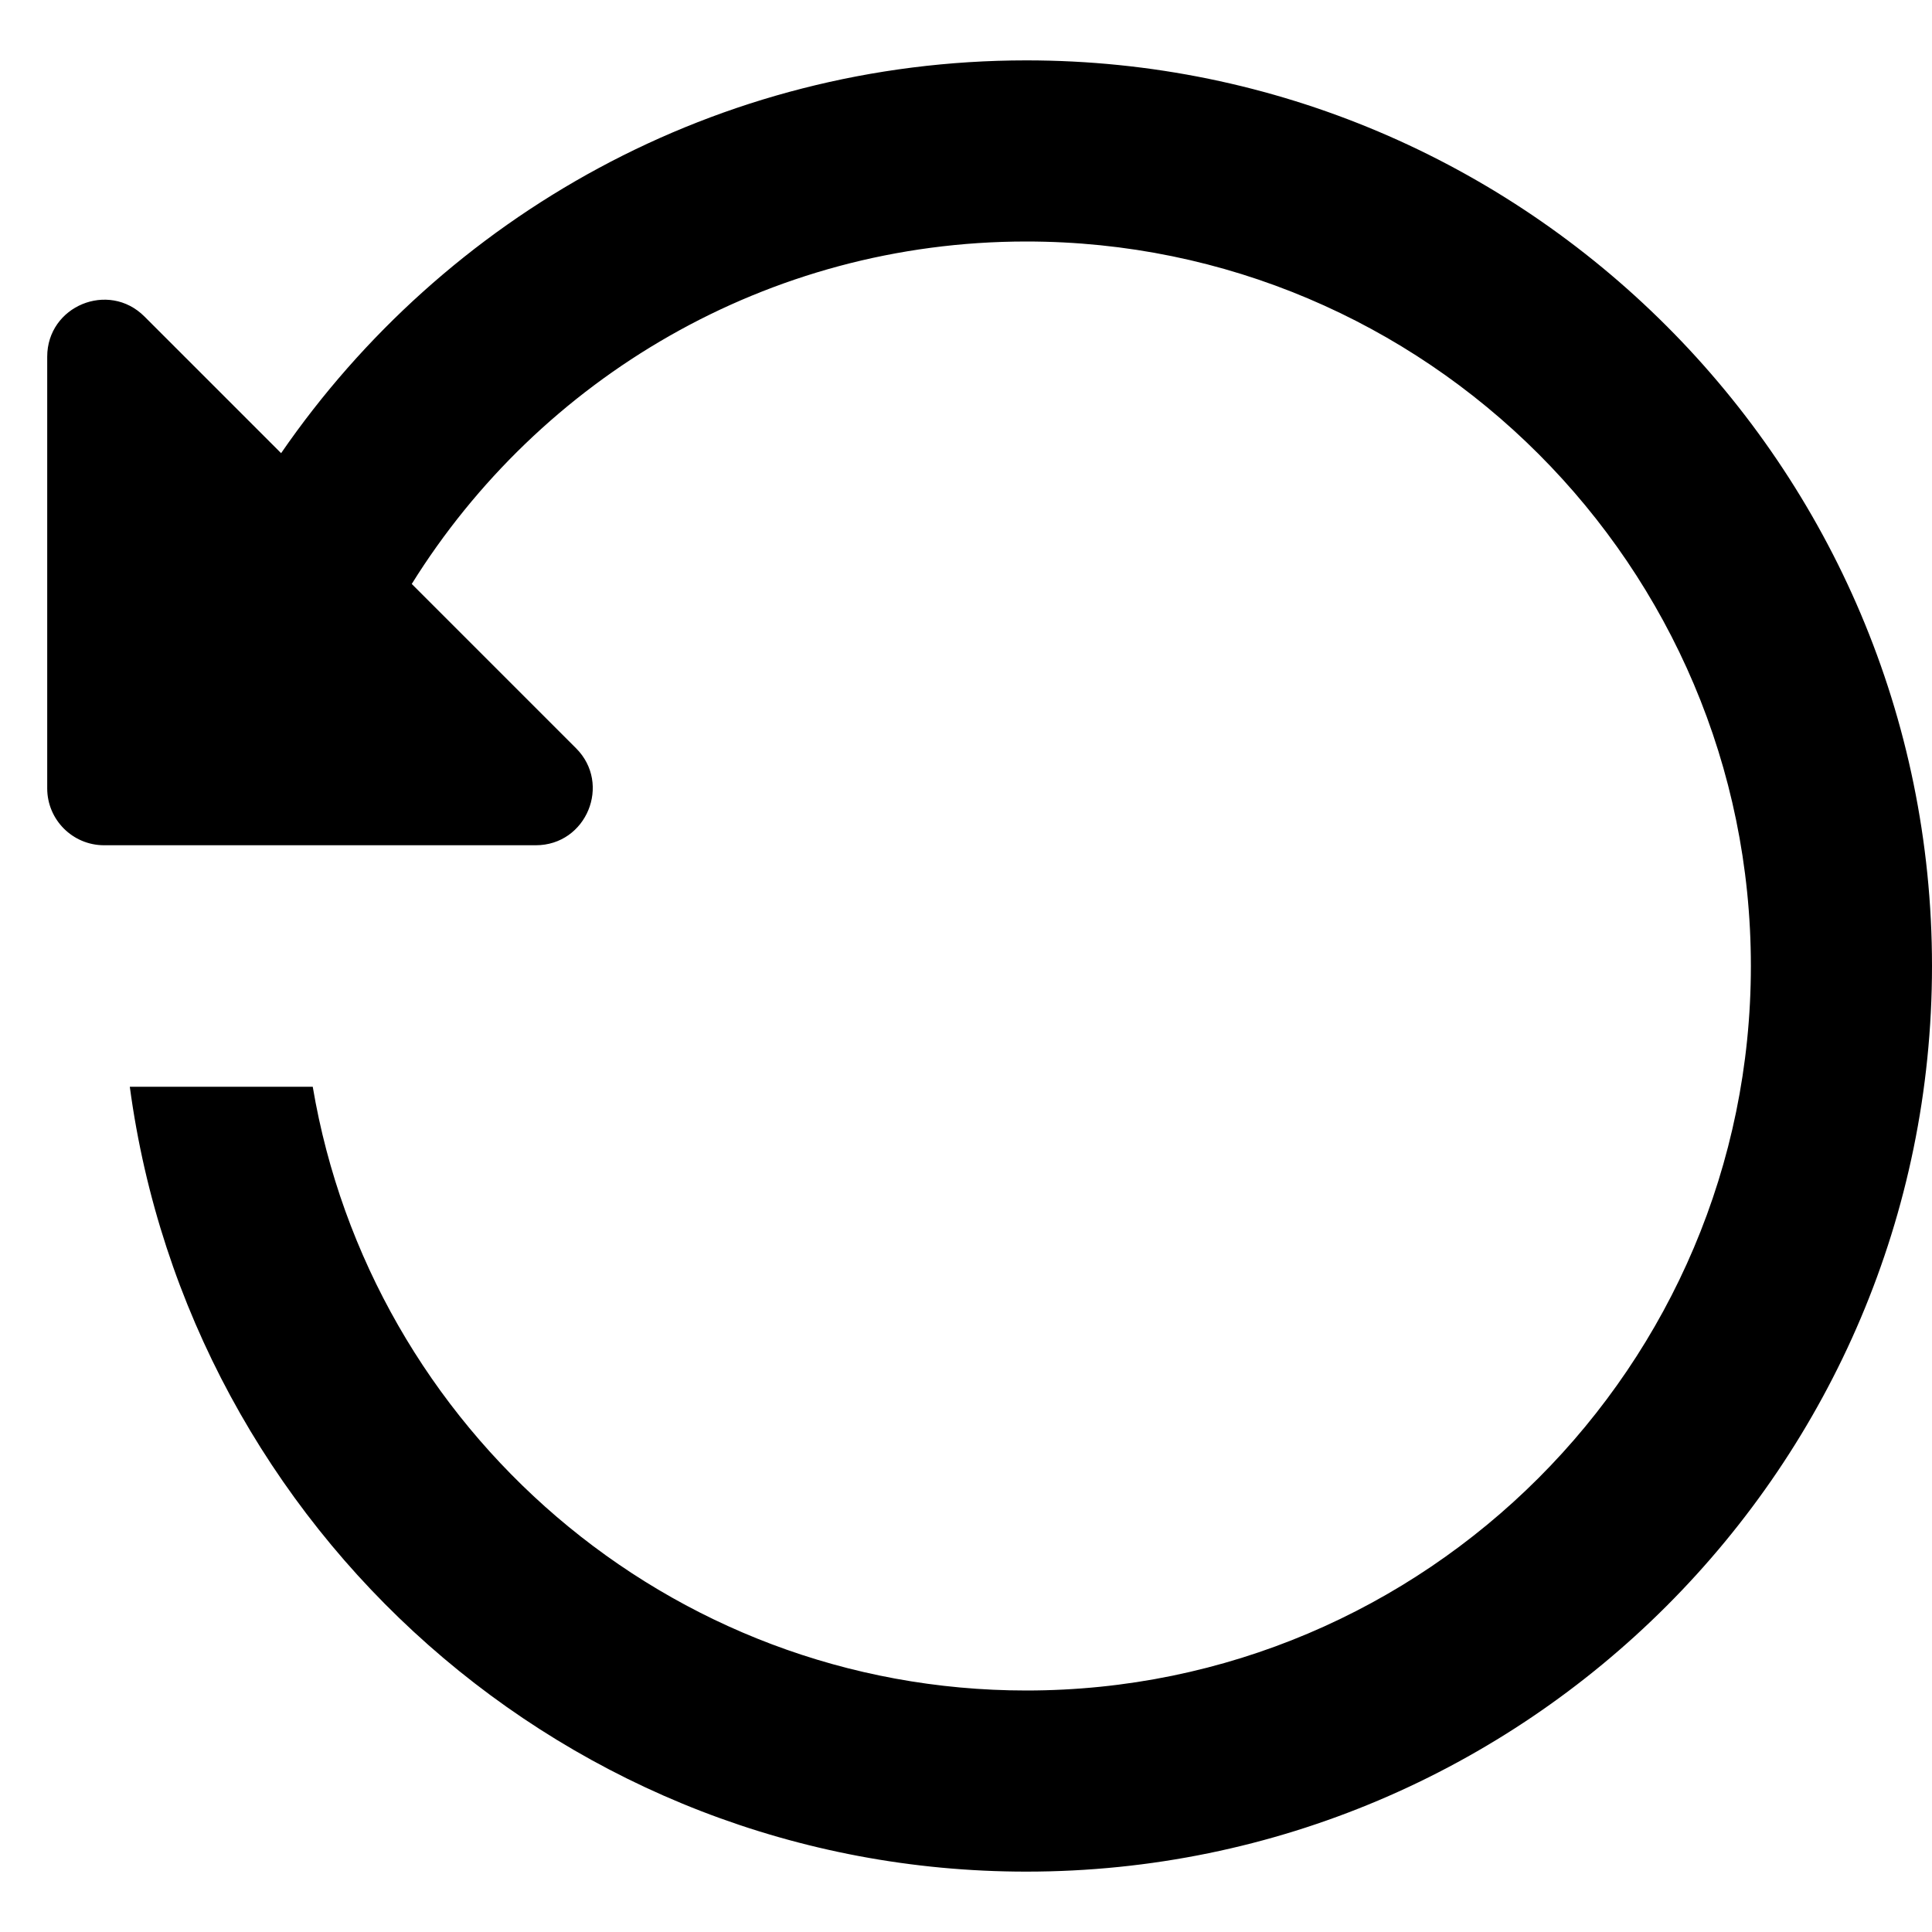
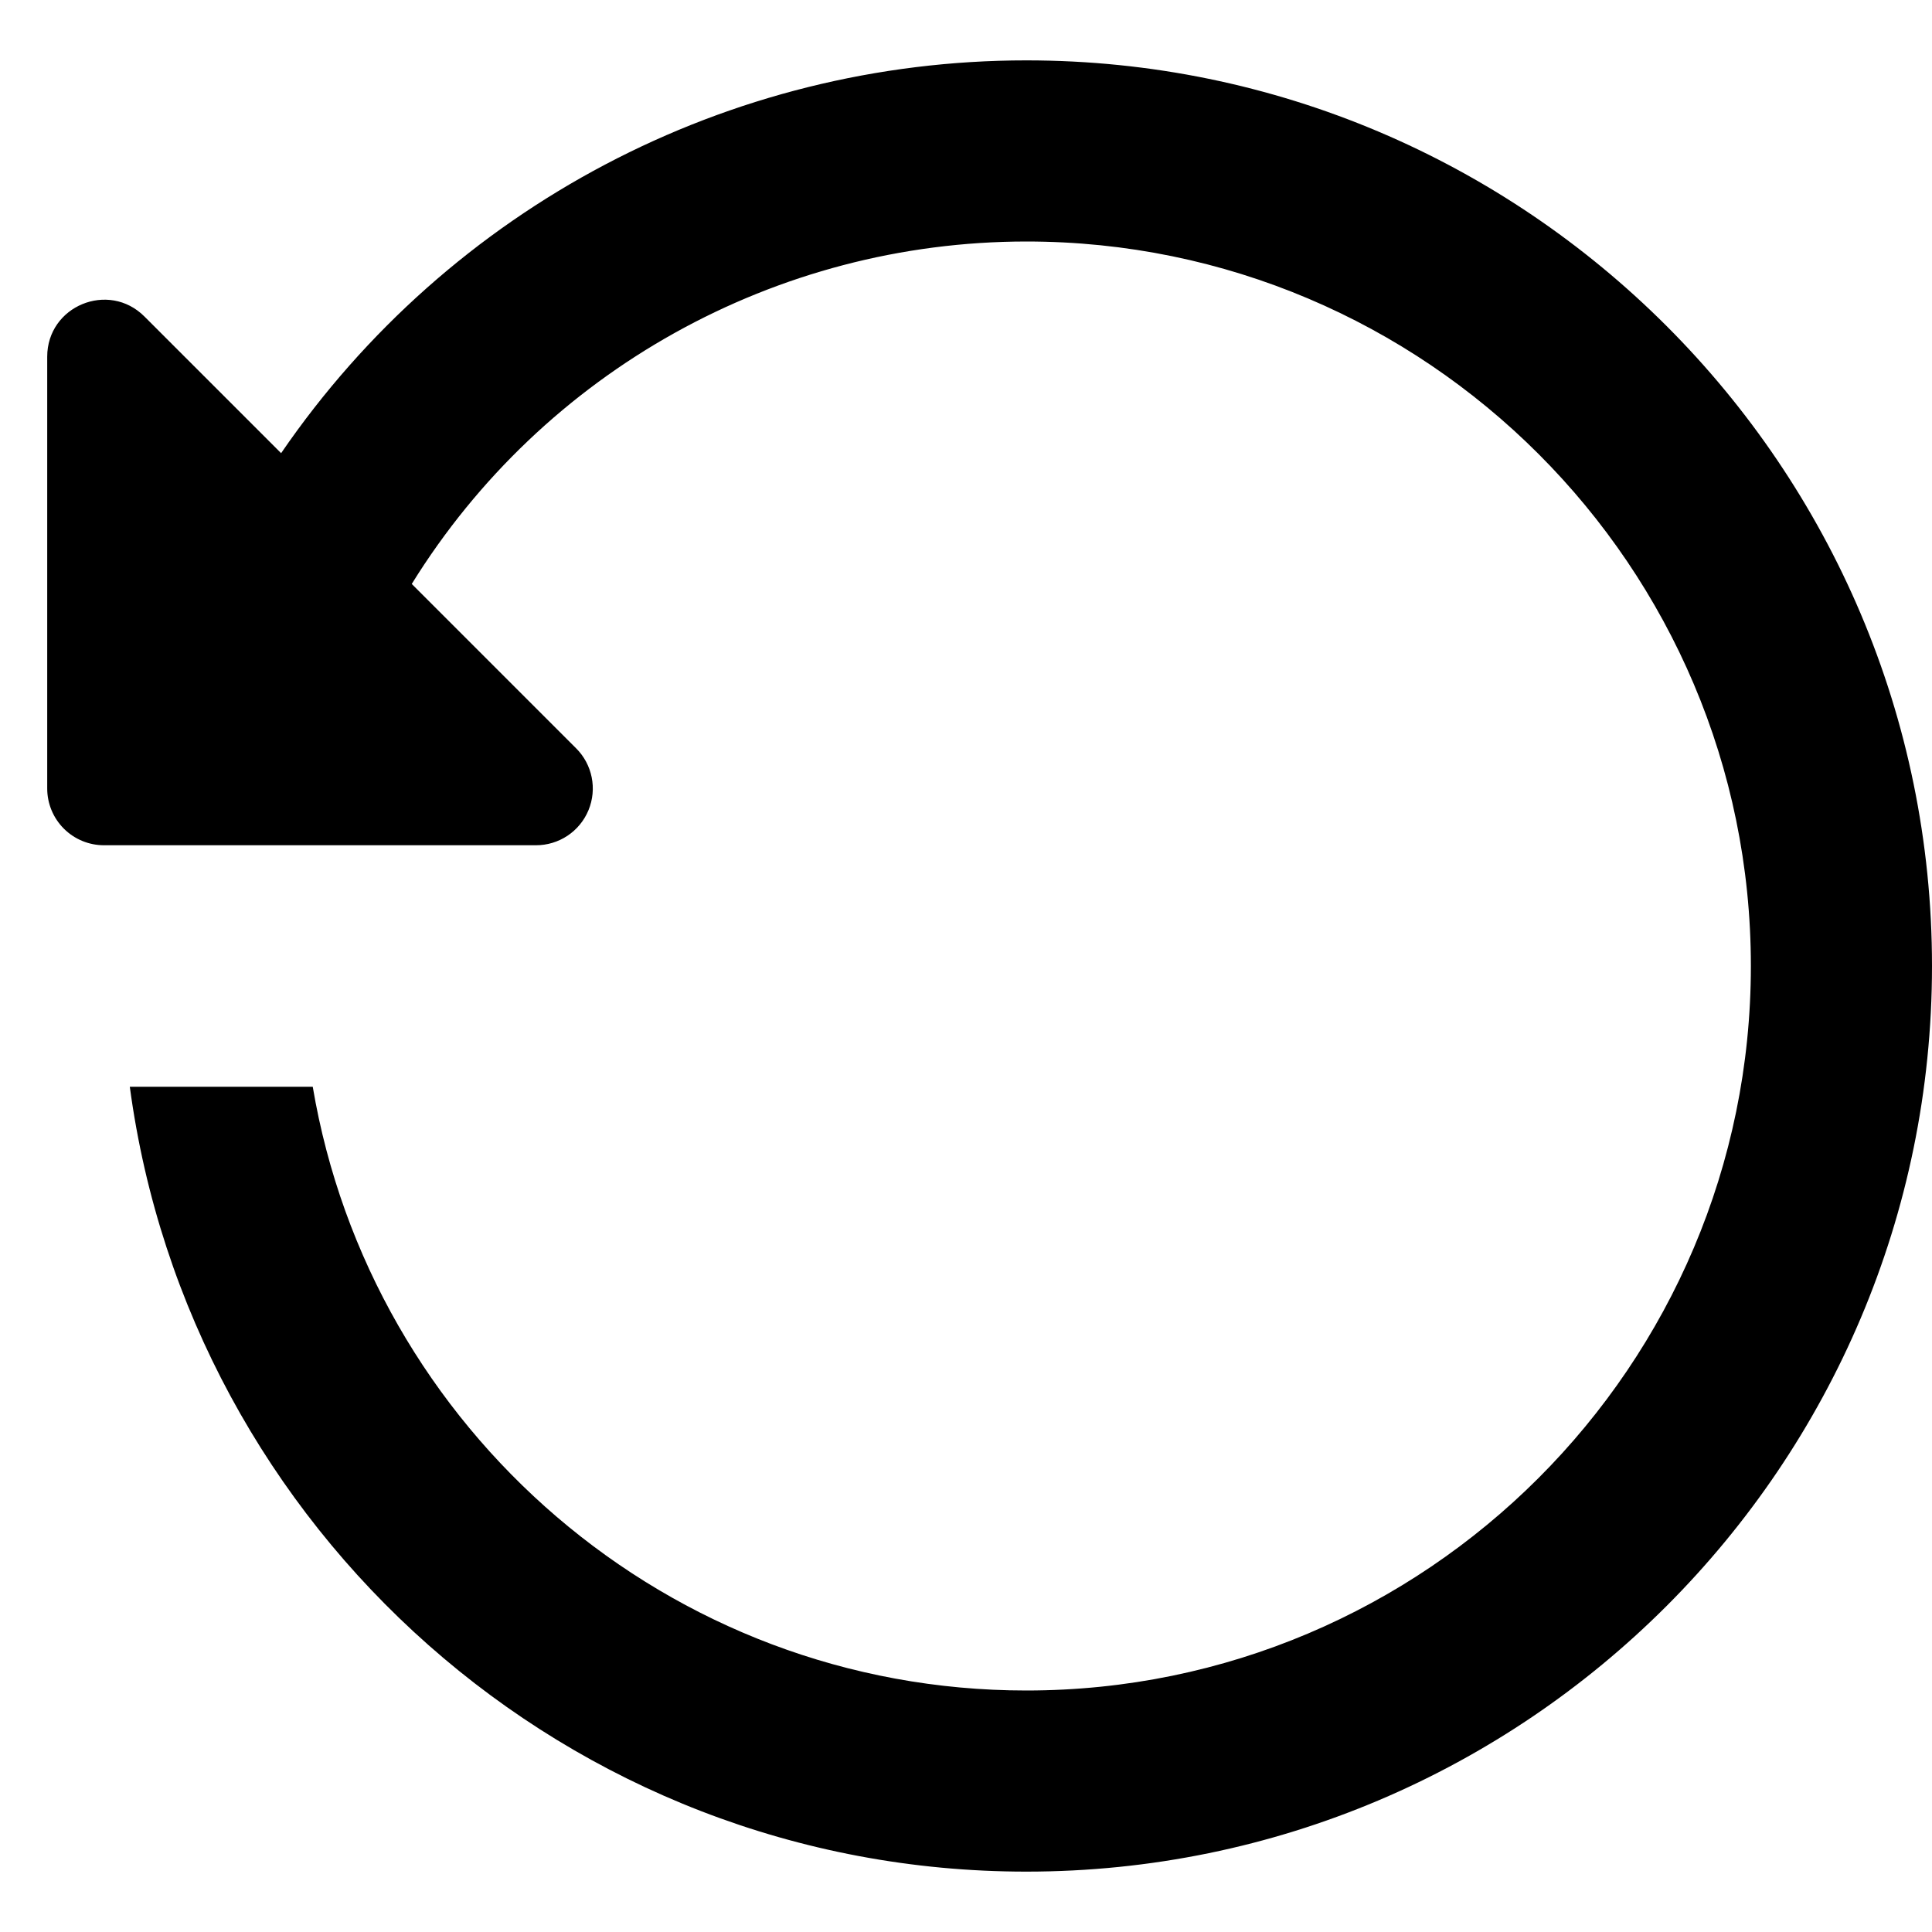
- <svg xmlns="http://www.w3.org/2000/svg" width="16" height="16" viewBox="0 0 16 16" fill="none">
-   <path d="M3.41 4.836L4.77 6.196C5.067 6.492 4.857 7 4.437 7H0.862C0.602 7 0.391 6.789 0.391 6.529V2.954C0.391 2.534 0.899 2.324 1.196 2.621L2.328 3.753C3.68 1.79 5.94 0.5 8.5 0.5C12.636 0.5 16 3.864 16 8C16 12.136 12.636 15.5 8.5 15.5C4.704 15.5 1.566 12.663 1.075 9H2.59C3.068 11.833 5.532 14 8.5 14C11.809 14 14.5 11.309 14.5 8C14.5 4.691 11.809 2 8.5 2C6.353 2 4.469 3.135 3.41 4.836Z" fill="black" />
+ <svg xmlns="http://www.w3.org/2000/svg" width="16" height="16" fill="none" viewBox="0 0 16 16">
+   <path fill="#000" d="m3.41 4.836 1.36 1.36A.47.47 0 0 1 4.437 7H.862a.47.47 0 0 1-.471-.471V2.954c0-.42.508-.63.805-.333l1.132 1.132A7.48 7.48 0 0 1 8.5.5C12.636.5 16 3.864 16 8s-3.364 7.5-7.5 7.5c-3.796 0-6.934-2.837-7.425-6.5H2.59c.478 2.833 2.942 5 5.91 5 3.309 0 6-2.691 6-6s-2.691-6-6-6a5.99 5.99 0 0 0-5.09 2.836" />
</svg>
